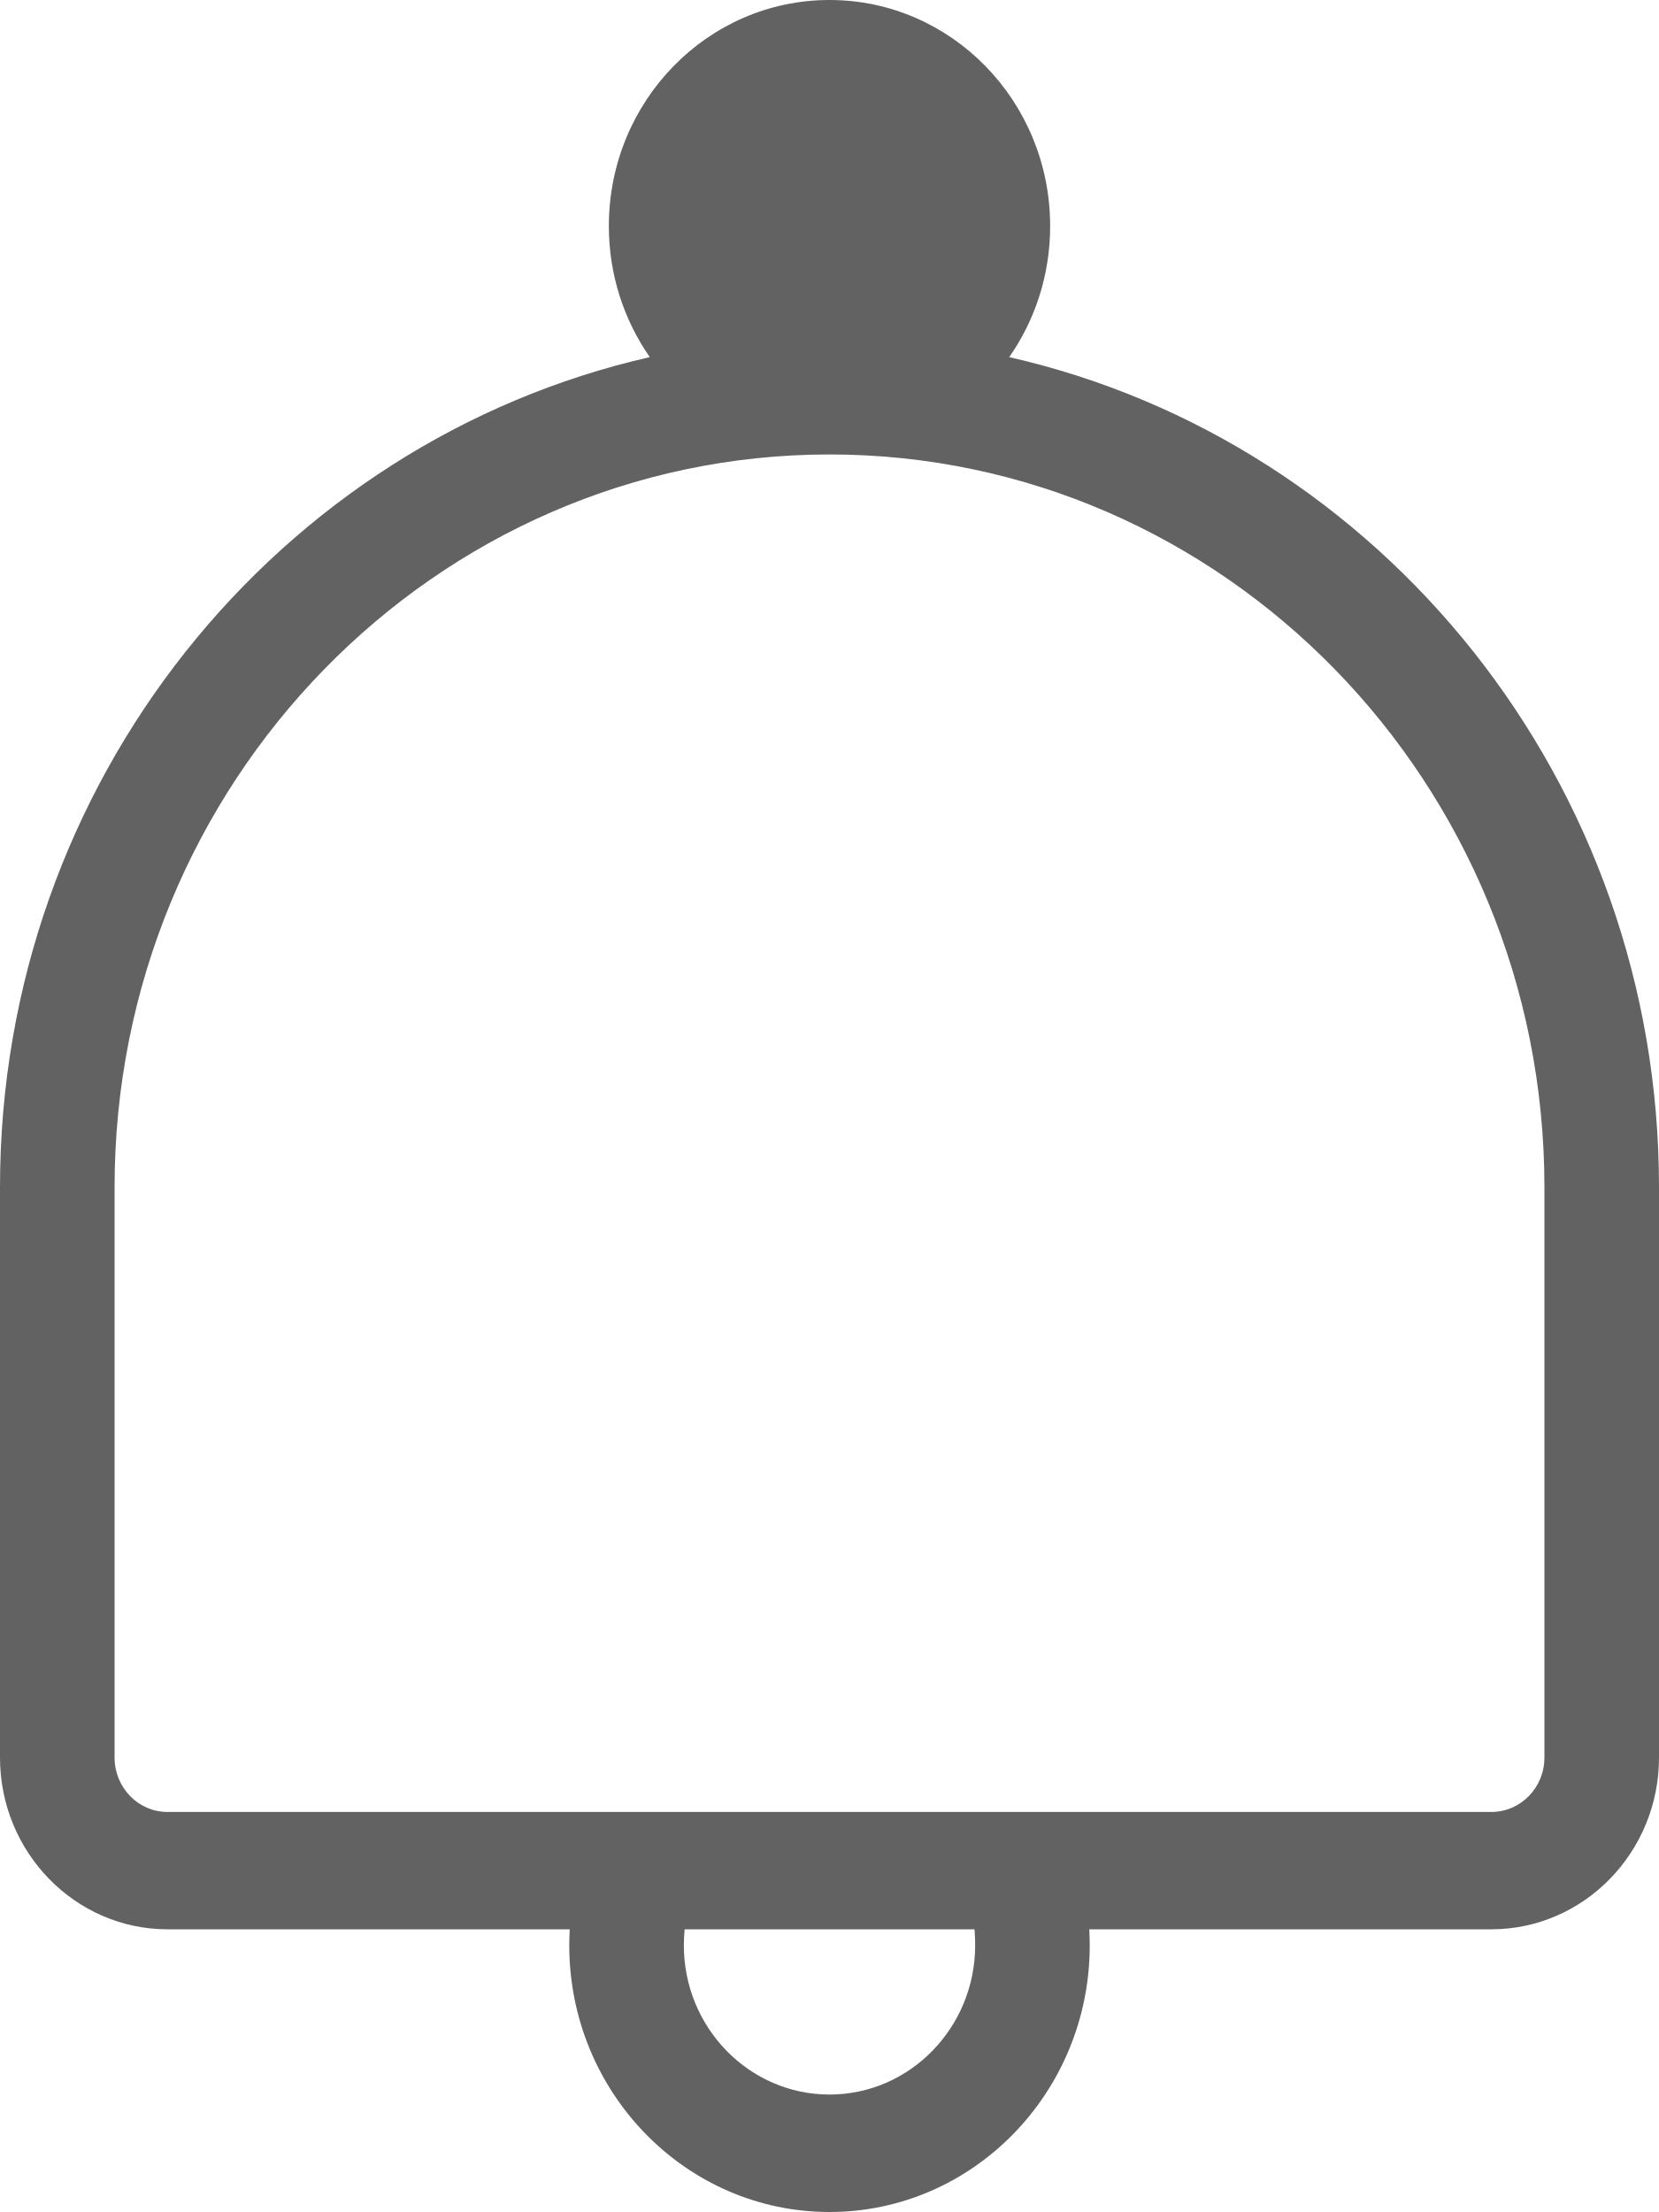
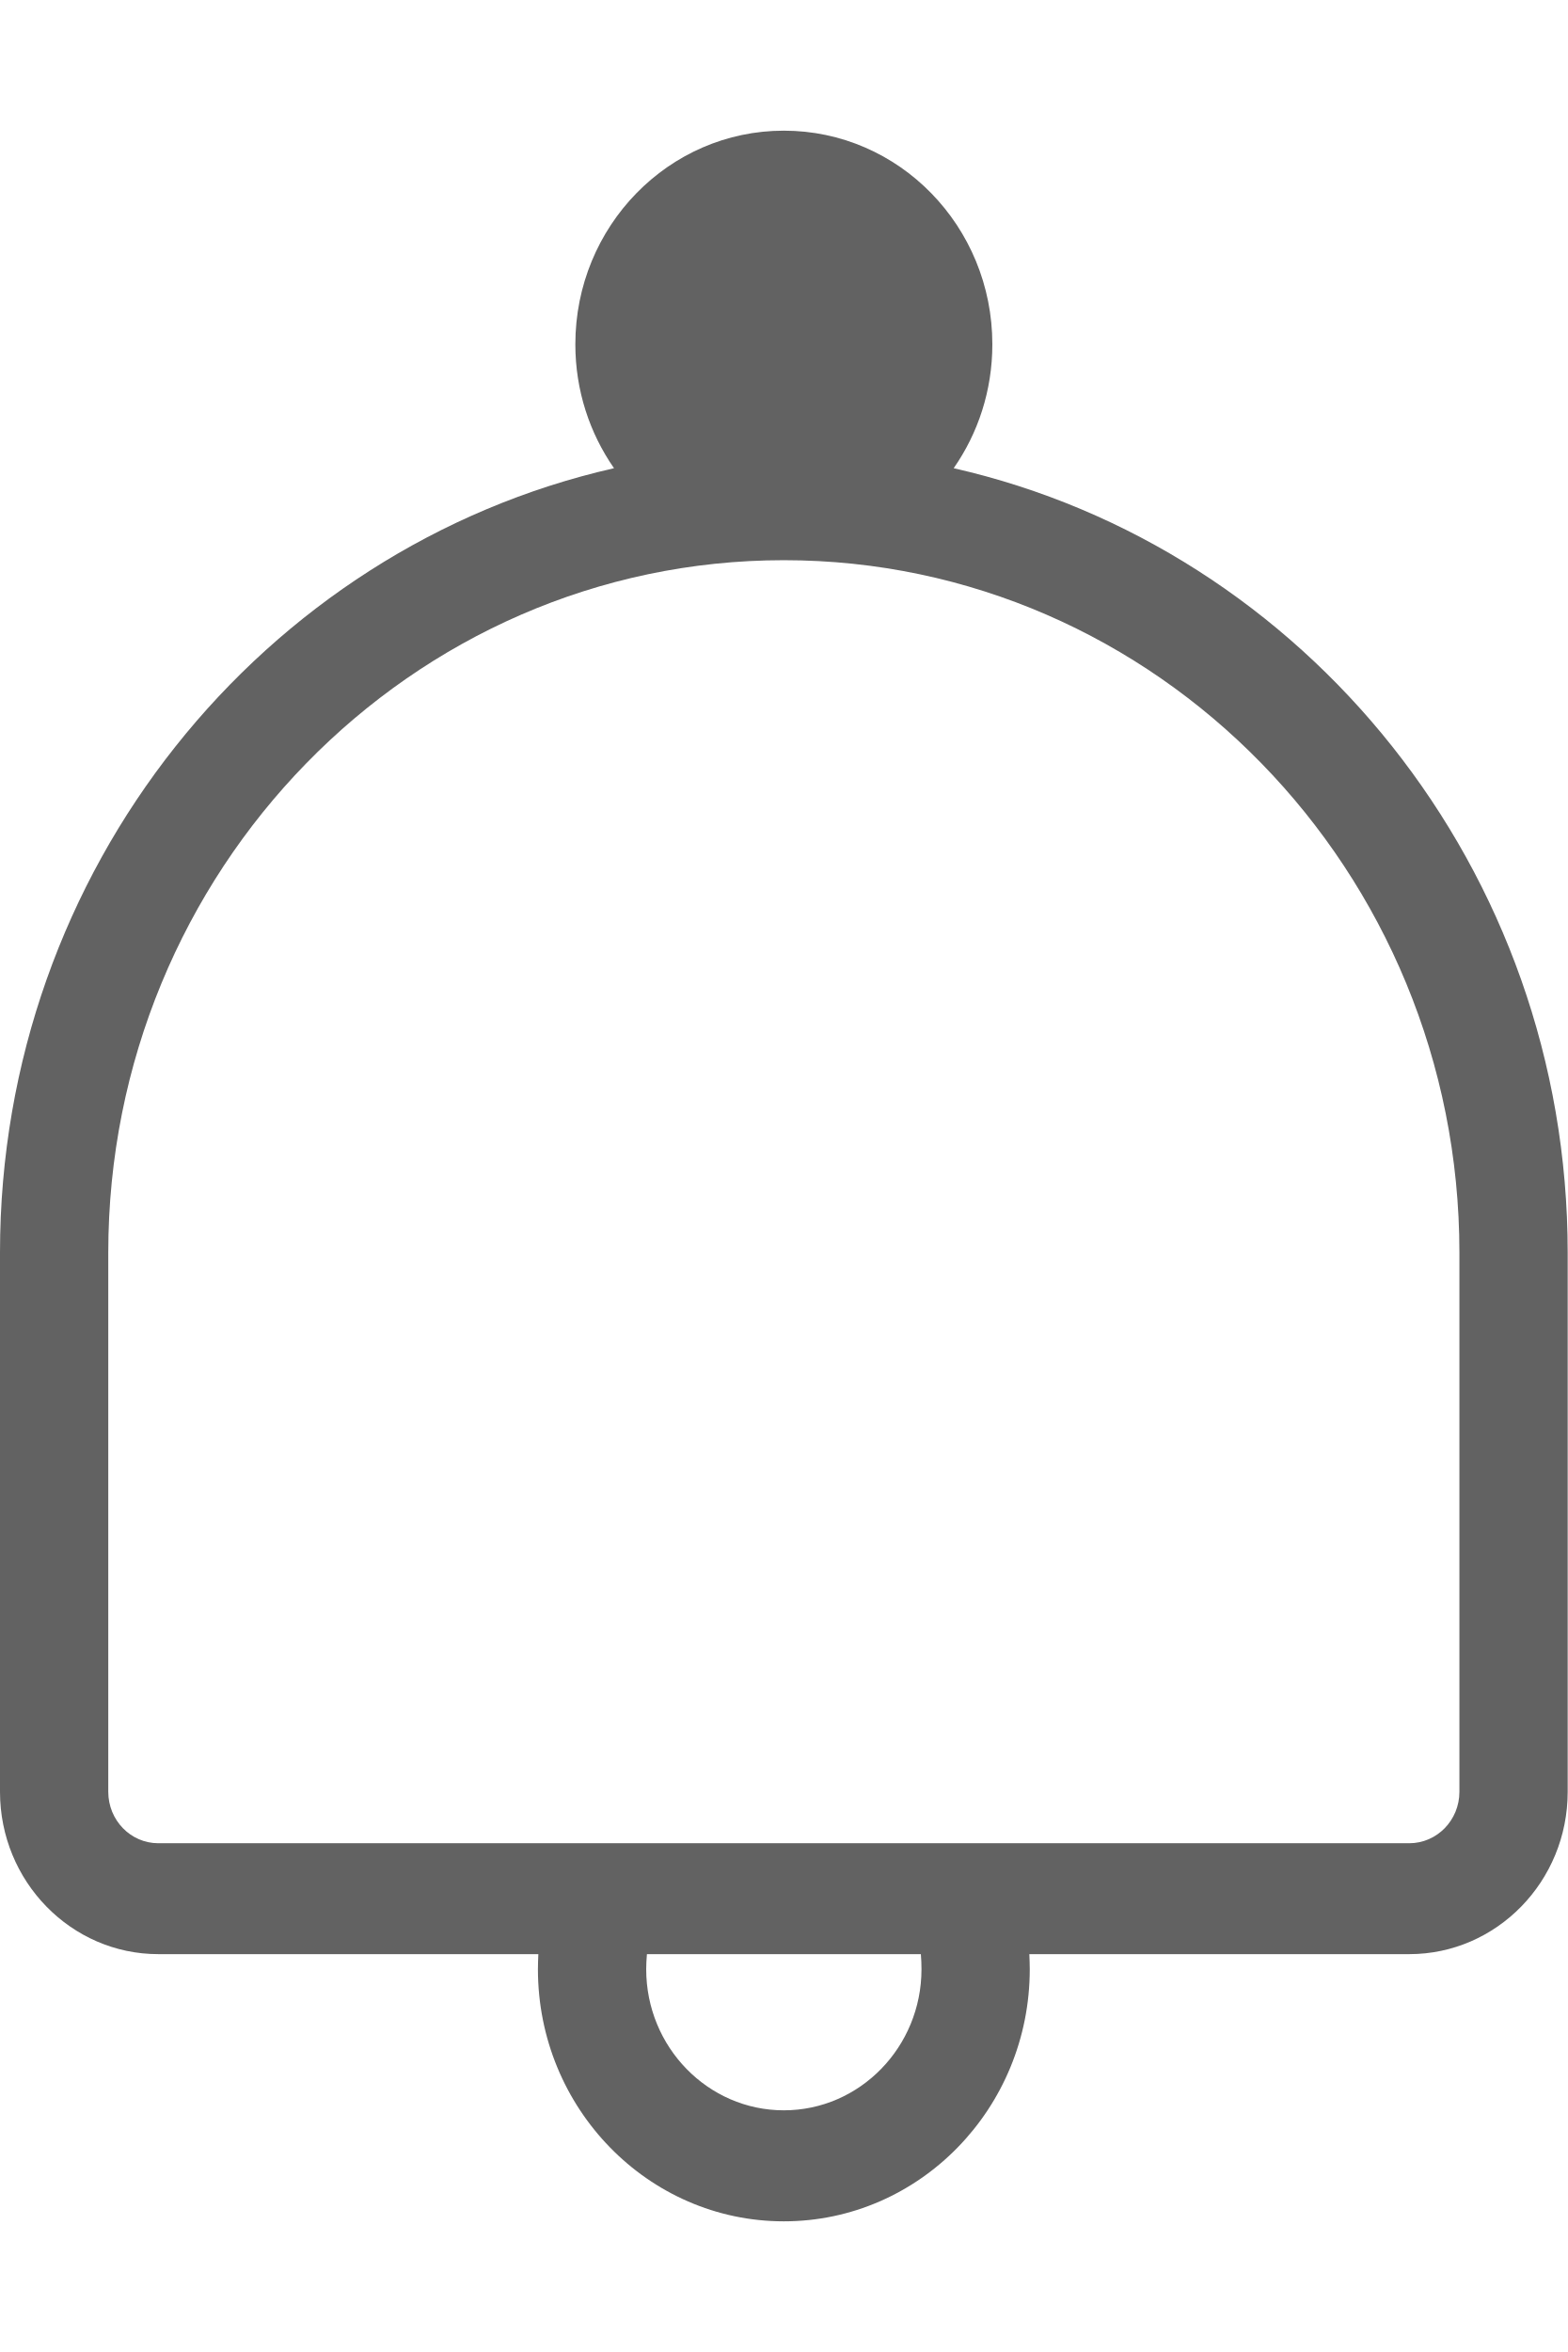
- <svg xmlns="http://www.w3.org/2000/svg" width="15" height="20" viewBox="0 0 15 20" fill="none">
+ <svg xmlns="http://www.w3.org/2000/svg" width="10" height="15" viewBox="0 0 15 20" fill="none">
  <path fill-rule="evenodd" clip-rule="evenodd" d="M13.964 15.891C13.964 16.163 13.749 16.383 13.484 16.383H9.228H9.22H1.515C1.25 16.383 1.036 16.163 1.036 15.891V10.733C1.036 7.081 3.935 4.109 7.5 4.109C11.065 4.109 13.964 7.081 13.964 10.733V15.891ZM7.5 18.938C6.774 18.938 6.183 18.333 6.183 17.588C6.183 17.54 6.186 17.492 6.19 17.444H8.811C8.815 17.492 8.817 17.54 8.817 17.588C8.817 18.333 8.226 18.938 7.5 18.938ZM9.125 3.229C9.358 2.895 9.495 2.487 9.495 2.044C9.495 0.915 8.602 0 7.5 0C6.398 0 5.505 0.915 5.505 2.044C5.505 2.487 5.643 2.895 5.875 3.229C2.518 3.992 0 7.065 0 10.733V15.891C0 16.748 0.68 17.444 1.515 17.444H5.151C5.149 17.492 5.147 17.54 5.147 17.588C5.147 18.919 6.202 20 7.5 20C8.798 20 9.853 18.919 9.853 17.588C9.853 17.54 9.851 17.492 9.849 17.444H13.484C14.32 17.444 15 16.748 15 15.891V10.733C15 7.065 12.483 3.992 9.125 3.229Z" fill="#626262" />
</svg>
